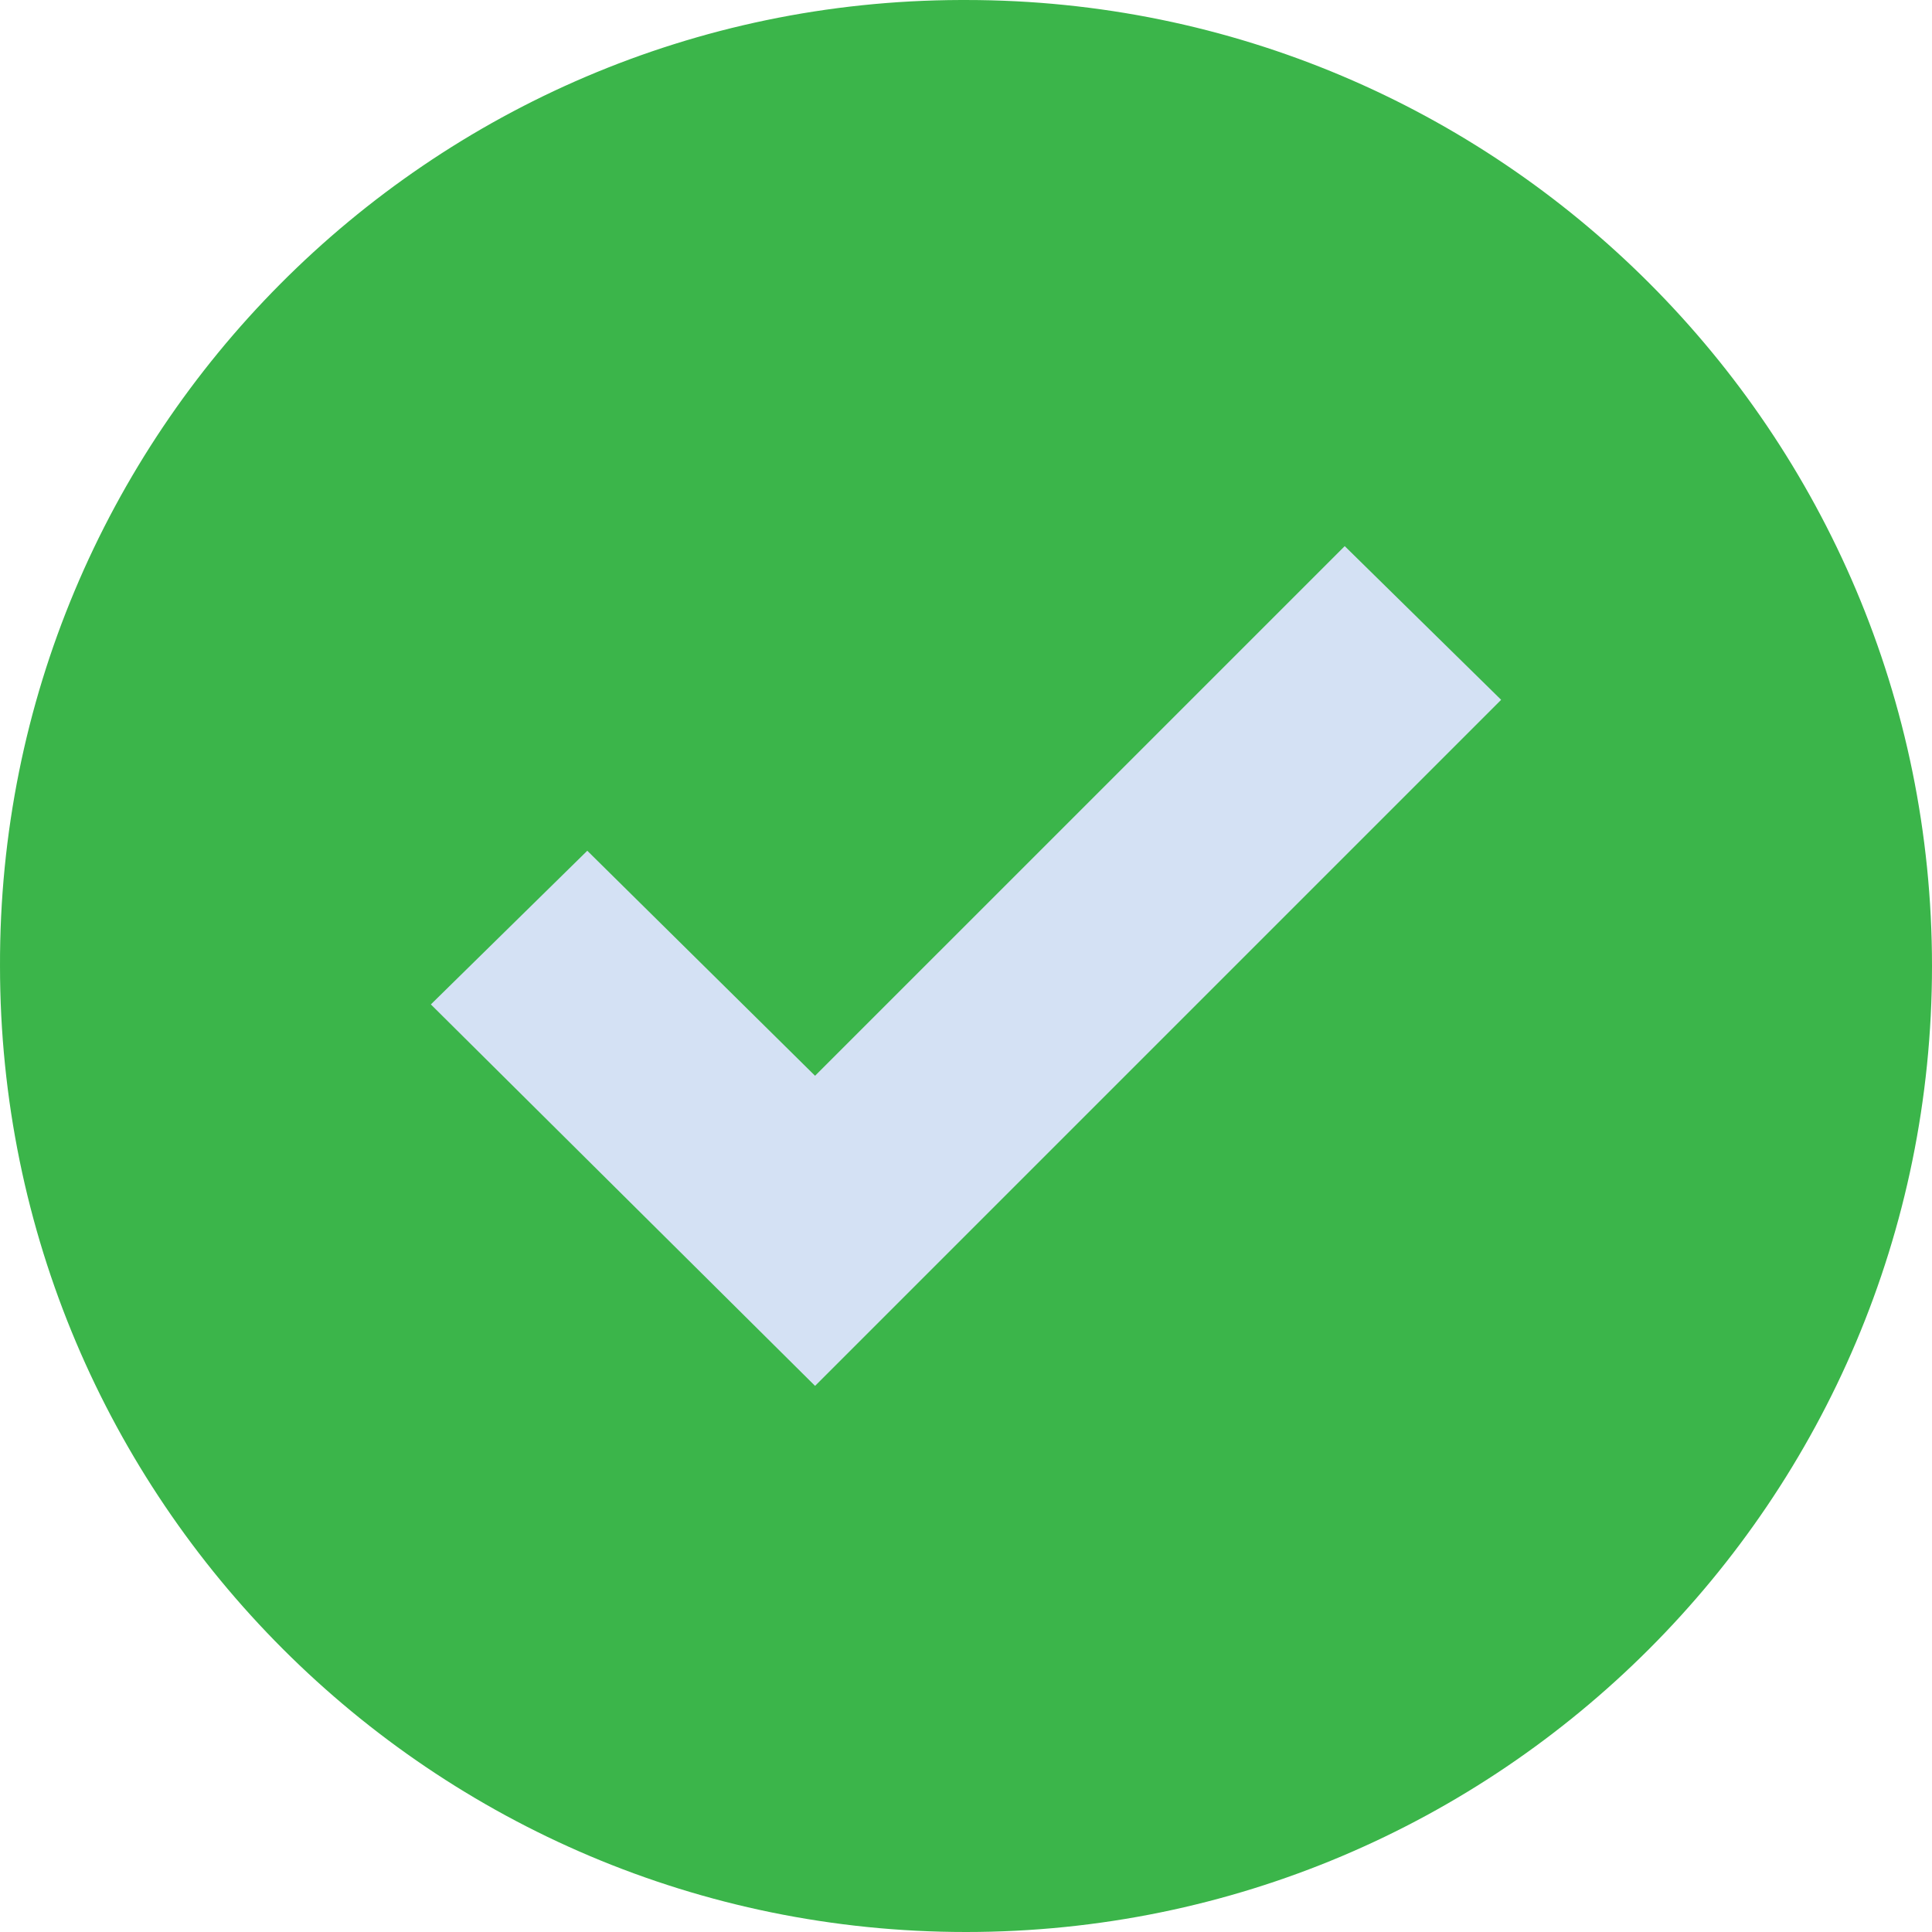
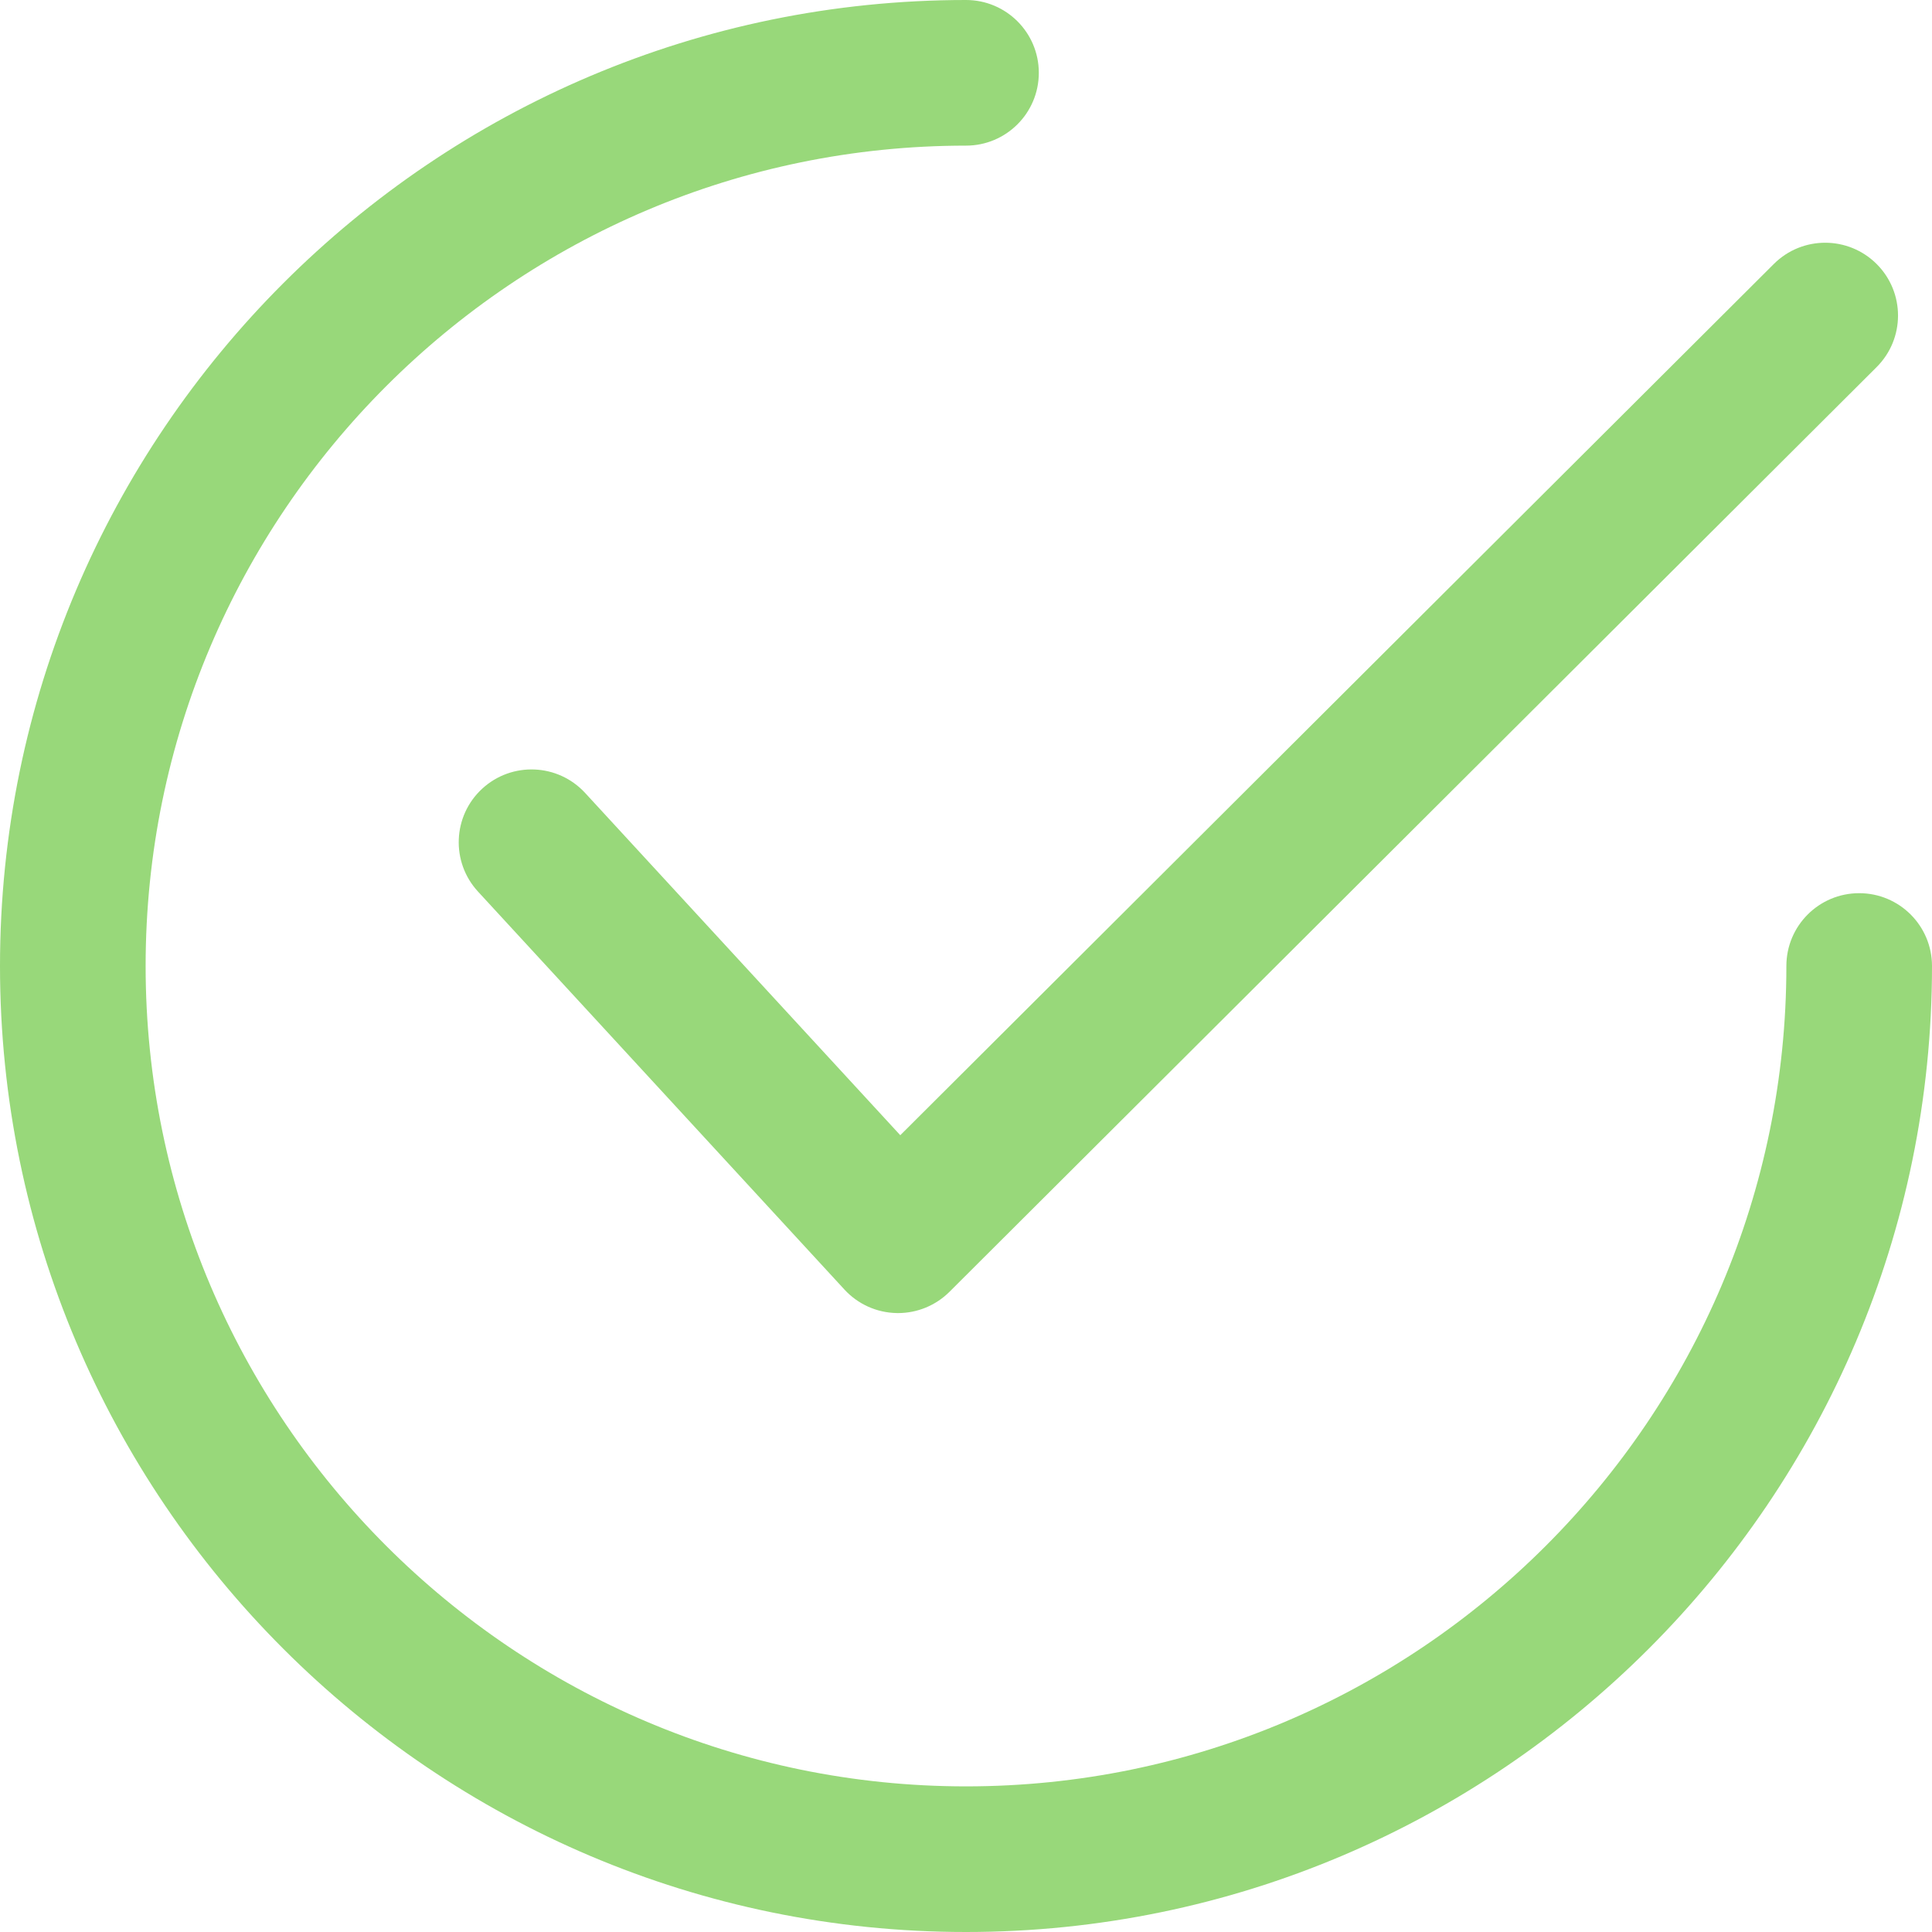
- <svg xmlns="http://www.w3.org/2000/svg" version="1.1" id="Capa_1" x="0px" y="0px" viewBox="0 0 367.805 367.805" style="enable-background:new 0 0 367.805 367.805;" xml:space="preserve">
+ <svg xmlns="http://www.w3.org/2000/svg" version="1.1" id="Capa_1" x="0px" y="0px" viewBox="0 0 512 512" style="fill: #98D87A; enable-background:new 0 0 512 512;" xml:space="preserve">
  <g>
-     <path style="fill:#3BB54A;" d="M183.903,0.001c101.566,0,183.902,82.336,183.902,183.902s-82.336,183.902-183.902,183.902   S0.001,285.469,0.001,183.903l0,0C-0.288,82.625,81.579,0.29,182.856,0.001C183.205,0,183.554,0,183.903,0.001z" />
-     <polygon style="fill:#D4E1F4;" points="285.78,133.225 155.168,263.837 82.025,191.217 111.805,161.96 155.168,204.801    256.001,103.968  " />
+     <g>
+       <path d="M497.36,69.995c-7.532-7.545-19.753-7.558-27.285-0.032L238.582,300.845l-83.522-90.713    c-7.217-7.834-19.419-8.342-27.266-1.126c-7.841,7.217-8.343,19.425-1.126,27.266l97.126,105.481    c3.557,3.866,8.535,6.111,13.784,6.22c0.141,0.006,0.277,0.006,0.412,0.006c5.101,0,10.008-2.026,13.623-5.628L497.322,97.286    C504.873,89.761,504.886,77.54,497.36,69.995z" />
+     </g>
+   </g>
+   <g>
+     <g>
+       <path d="M492.703,236.703c-10.658,0-19.296,8.638-19.296,19.297c0,119.883-97.524,217.407-217.407,217.407    c-119.876,0-217.407-97.524-217.407-217.407c0-119.876,97.531-217.407,217.407-217.407c10.658,0,19.297-8.638,19.297-19.296    C275.297,8.638,266.658,0,256,0C114.84,0,0,114.84,0,256c0,141.154,114.84,256,256,256c141.154,0,256-114.846,256-256    C512,245.342,503.362,236.703,492.703,236.703z" />
+     </g>
  </g>
  <g>
</g>
  <g>
</g>
  <g>
</g>
  <g>
</g>
  <g>
</g>
  <g>
</g>
  <g>
</g>
  <g>
</g>
  <g>
</g>
  <g>
</g>
  <g>
</g>
  <g>
</g>
  <g>
</g>
  <g>
</g>
  <g>
</g>
</svg>
